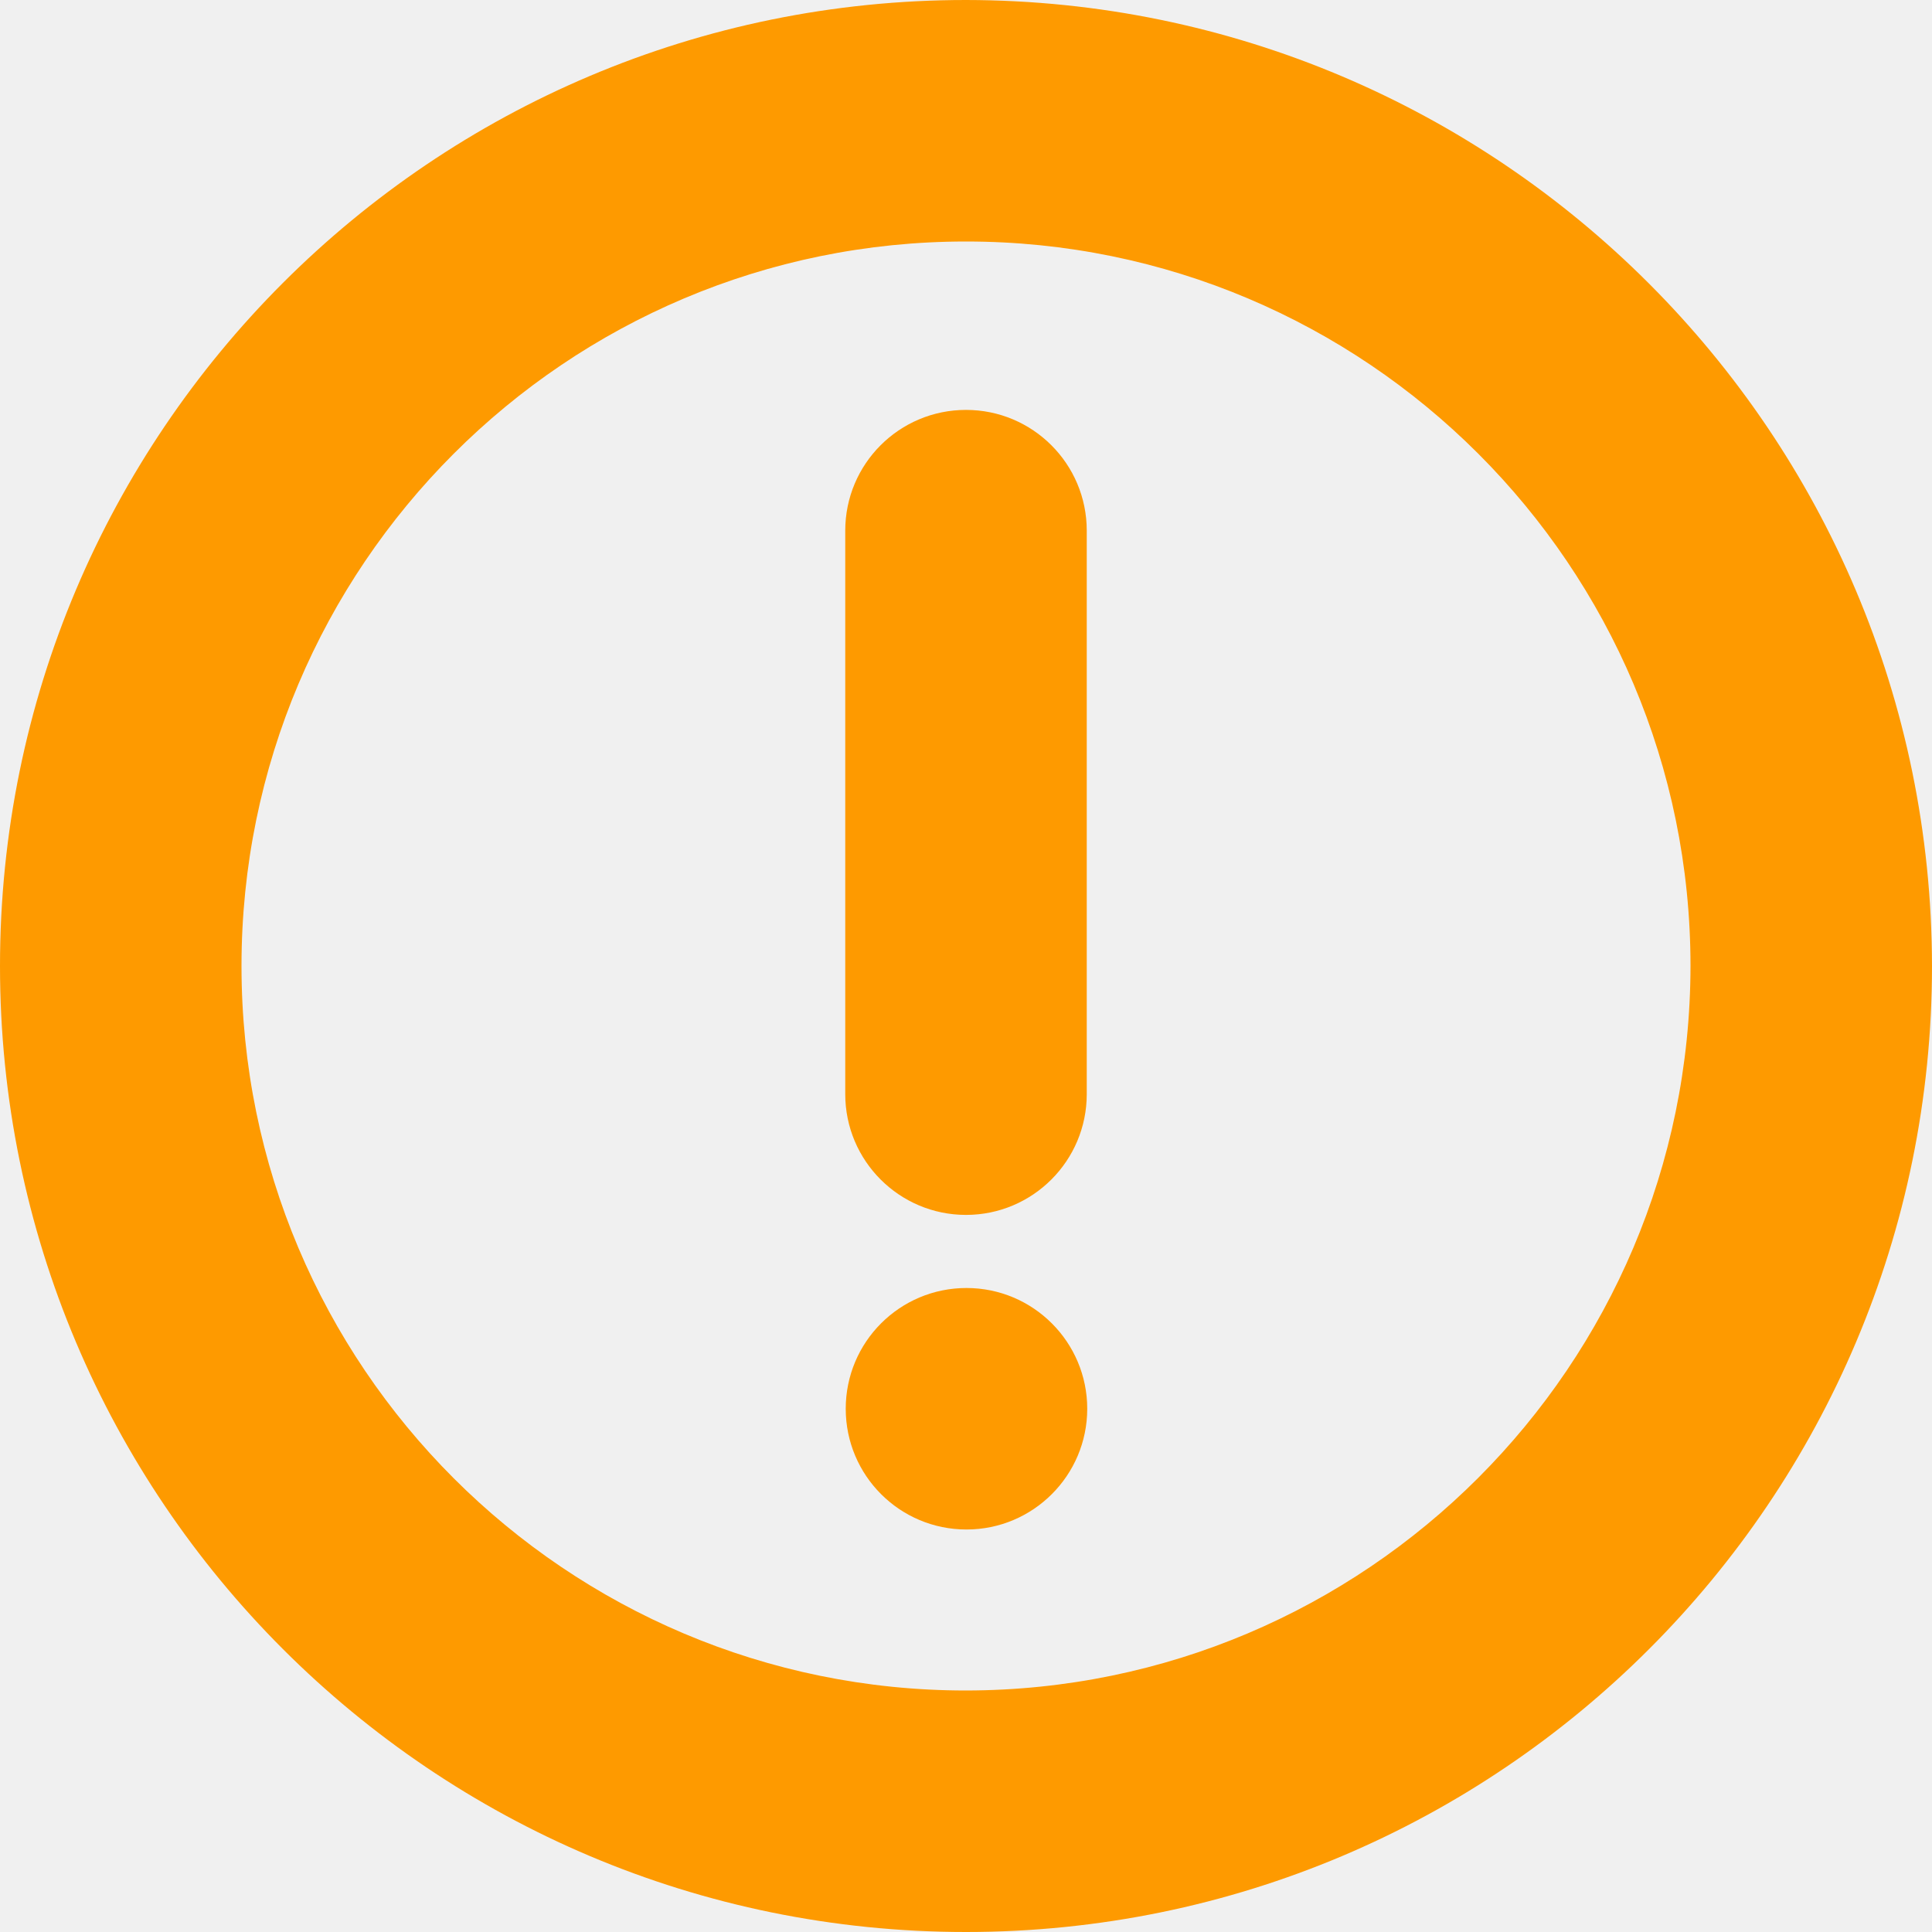
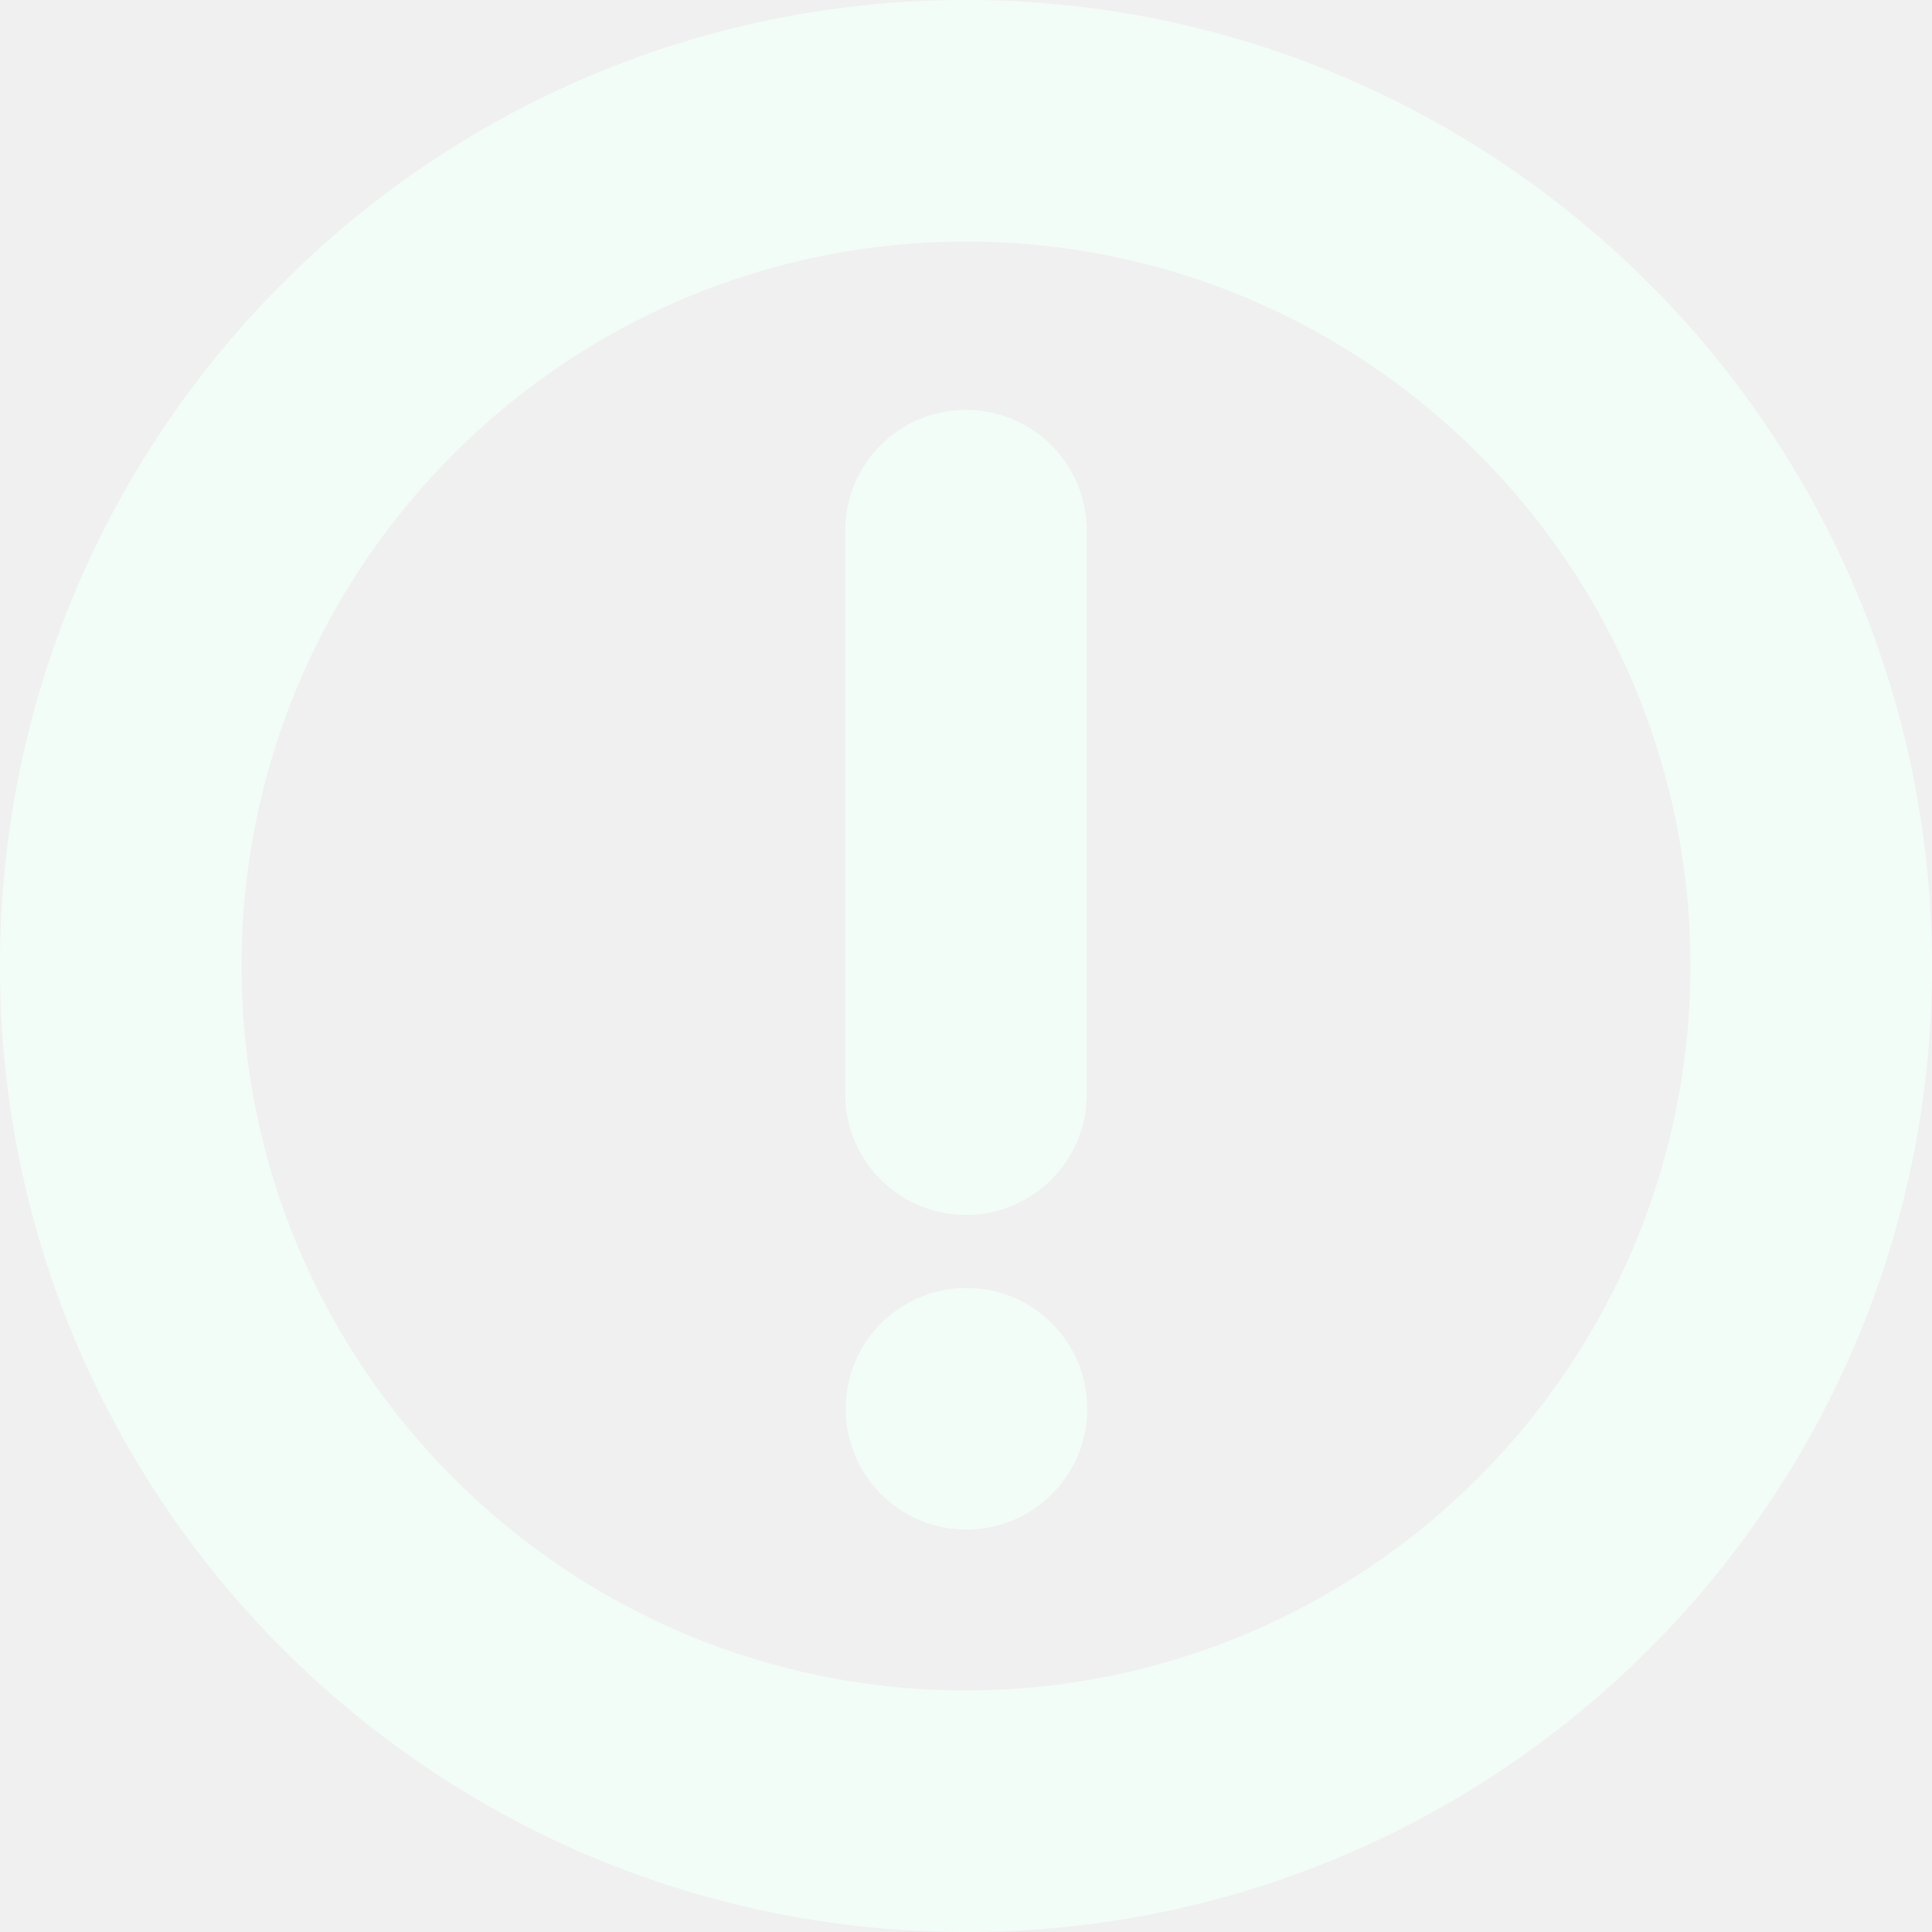
<svg xmlns="http://www.w3.org/2000/svg" width="12" height="12" viewBox="0 0 12 12" fill="none">
  <g clip-path="url(#clip0_379_4843)">
-     <path d="M6 0C2.686 0 0 2.686 0 6C0 9.314 2.686 12 6 12C9.314 12 12 9.314 12 6C11.996 2.688 9.312 0.004 6 0ZM6 10.5C3.515 10.5 1.5 8.485 1.5 6C1.5 3.515 3.515 1.5 6 1.5C8.485 1.5 10.5 3.515 10.5 6C10.497 8.484 8.484 10.497 6 10.5Z" fill="#FE9A00" />
-     <path d="M6 7.546C6.414 7.546 6.75 7.21 6.75 6.796V3.296C6.75 2.881 6.414 2.546 6 2.546C5.586 2.546 5.25 2.881 5.25 3.296V6.796C5.25 7.21 5.586 7.546 6 7.546Z" fill="#FE9A00" />
-     <path d="M6.003 9.5C6.417 9.5 6.753 9.164 6.753 8.75C6.753 8.336 6.417 8 6.003 8C5.588 8 5.253 8.336 5.253 8.75C5.253 9.164 5.588 9.5 6.003 9.5Z" fill="#FE9A00" />
+     <path d="M6 0C2.686 0 0 2.686 0 6C0 9.314 2.686 12 6 12C9.314 12 12 9.314 12 6C11.996 2.688 9.312 0.004 6 0ZM6 10.5C3.515 10.5 1.5 8.485 1.5 6C1.5 3.515 3.515 1.5 6 1.5C8.485 1.5 10.5 3.515 10.5 6C10.497 8.484 8.484 10.497 6 10.5Z" fill="#F3FDF8" />
+     <path d="M6 7.546C6.414 7.546 6.75 7.21 6.75 6.796V3.296C6.75 2.881 6.414 2.546 6 2.546C5.586 2.546 5.25 2.881 5.25 3.296V6.796C5.25 7.21 5.586 7.546 6 7.546Z" fill="#F3FDF8" />
+     <path d="M6.003 9.5C6.417 9.5 6.753 9.164 6.753 8.75C6.753 8.336 6.417 8 6.003 8C5.588 8 5.253 8.336 5.253 8.75C5.253 9.164 5.588 9.5 6.003 9.5Z" fill="#F3FDF8" />
  </g>
  <defs>
    <clipPath id="clip0_379_4843">
      <rect width="12" height="12" fill="white" />
    </clipPath>
  </defs>
</svg>
